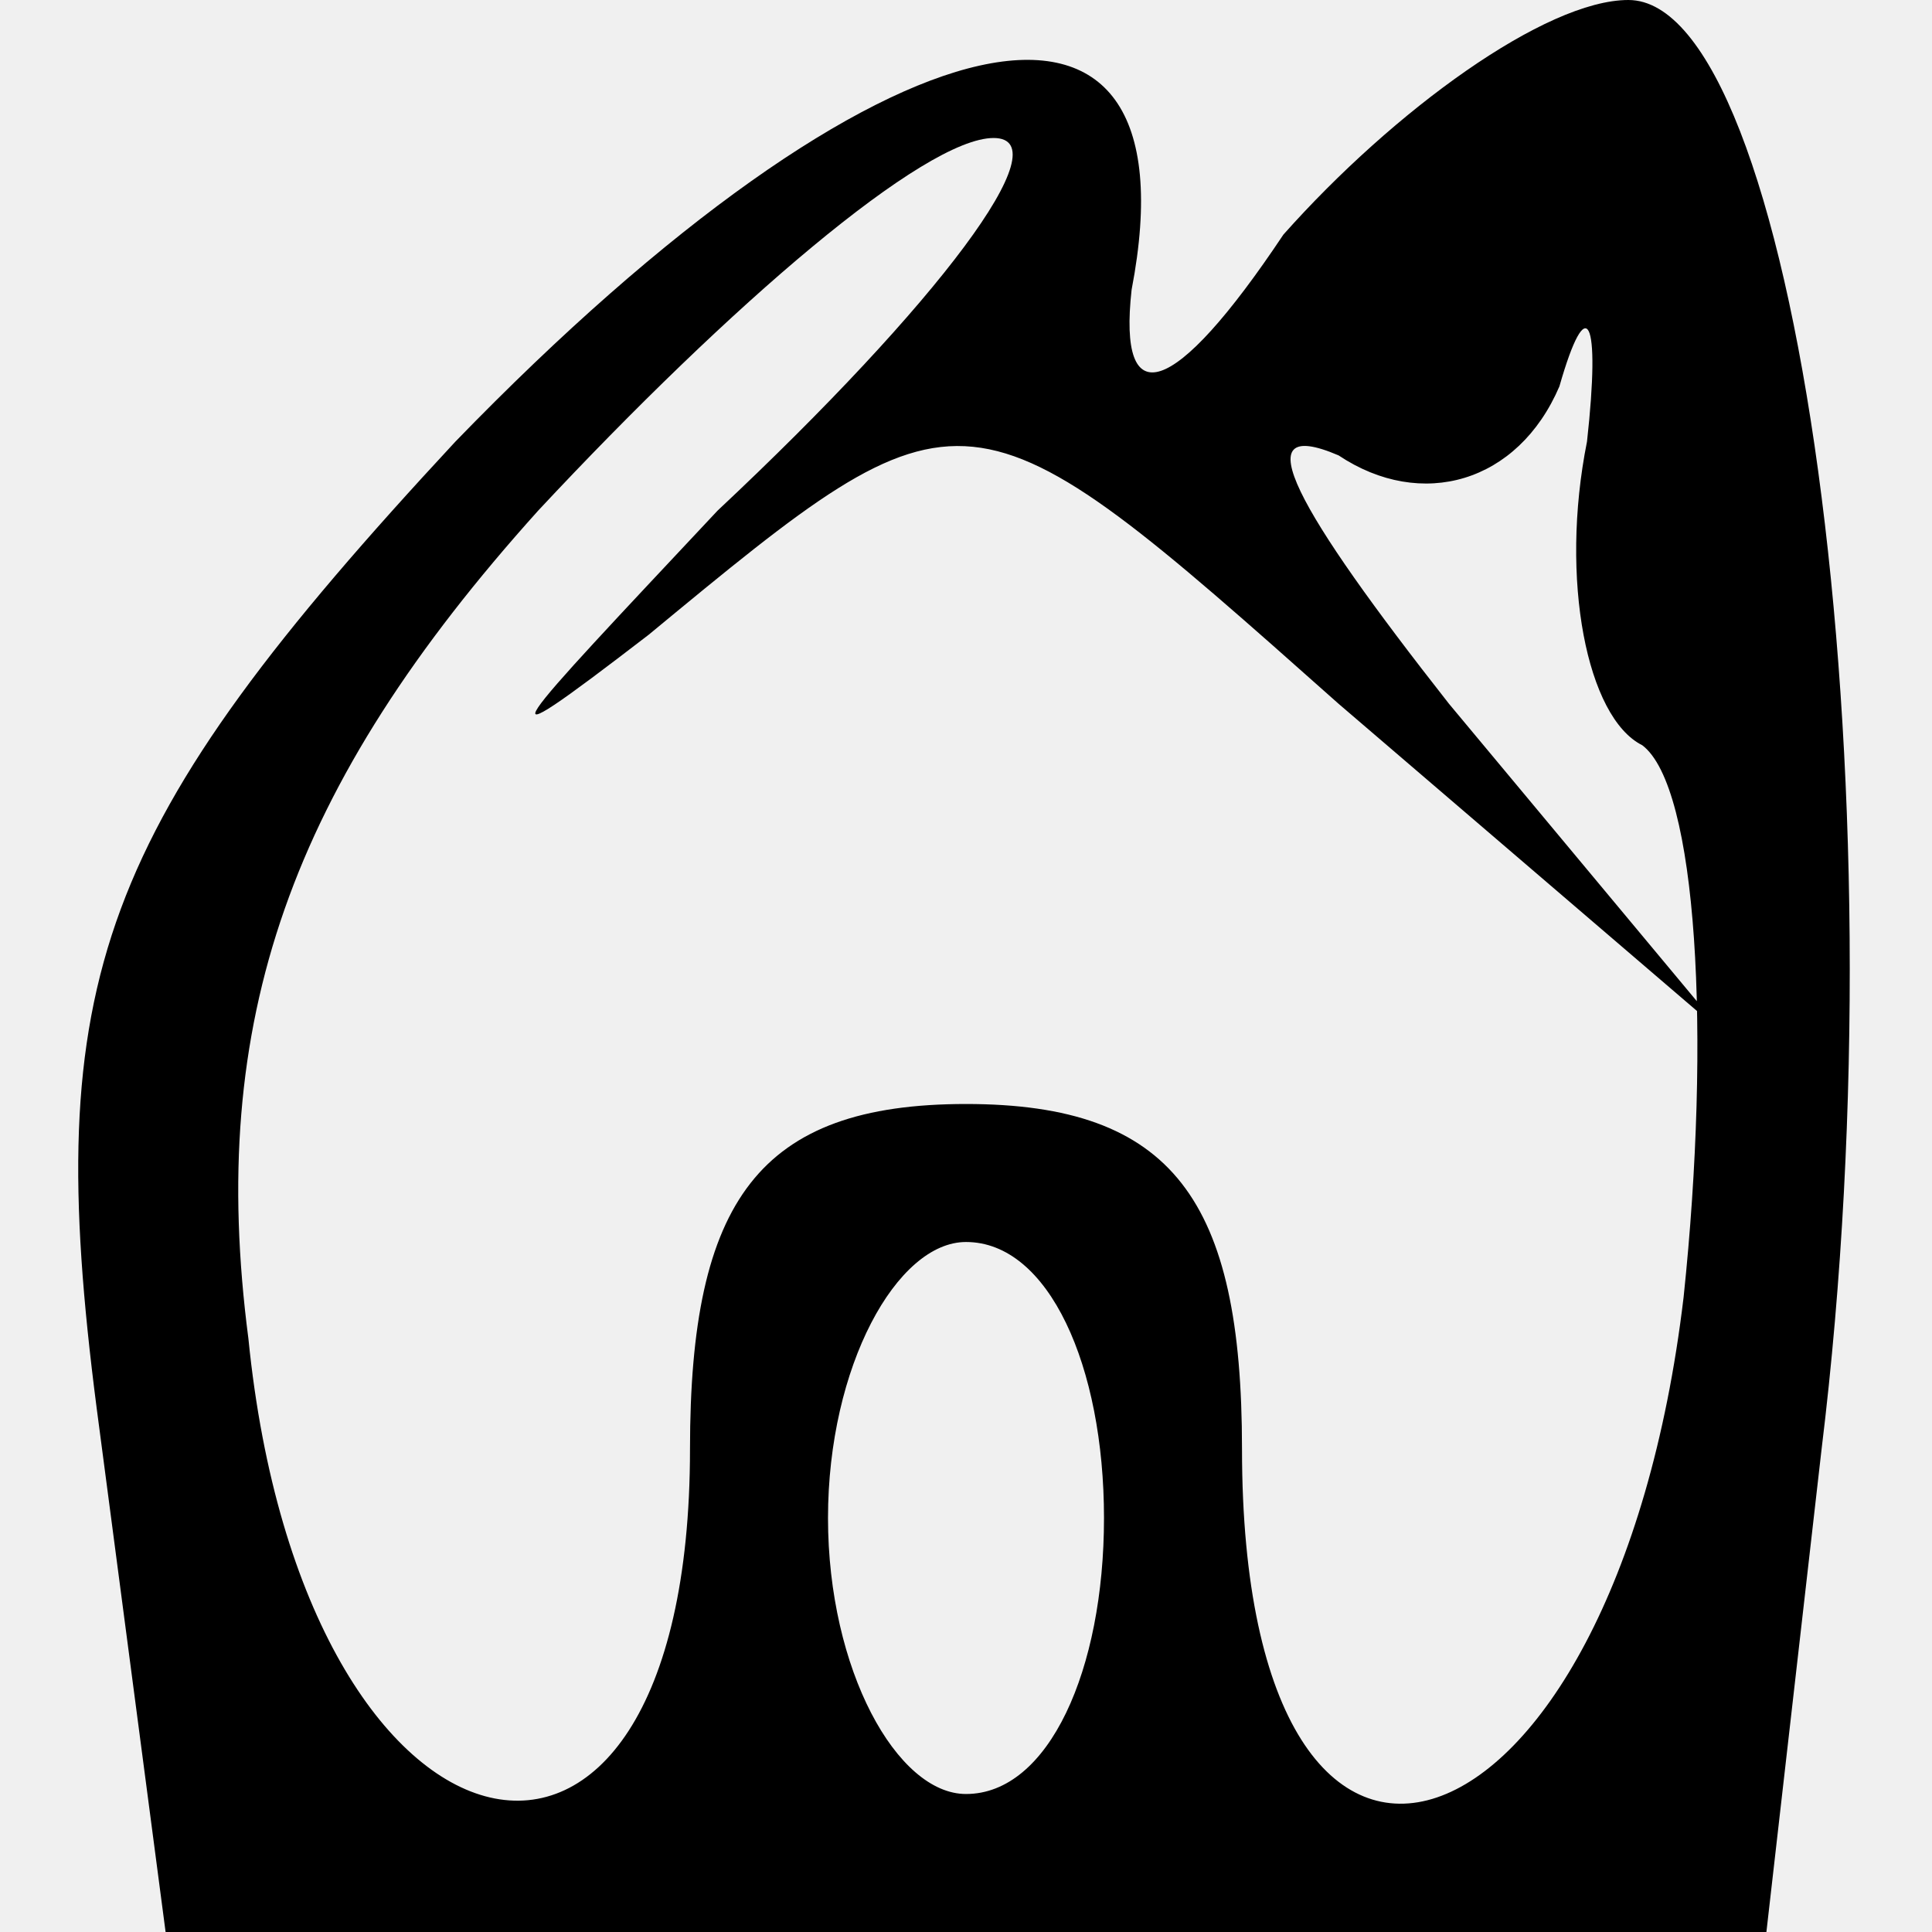
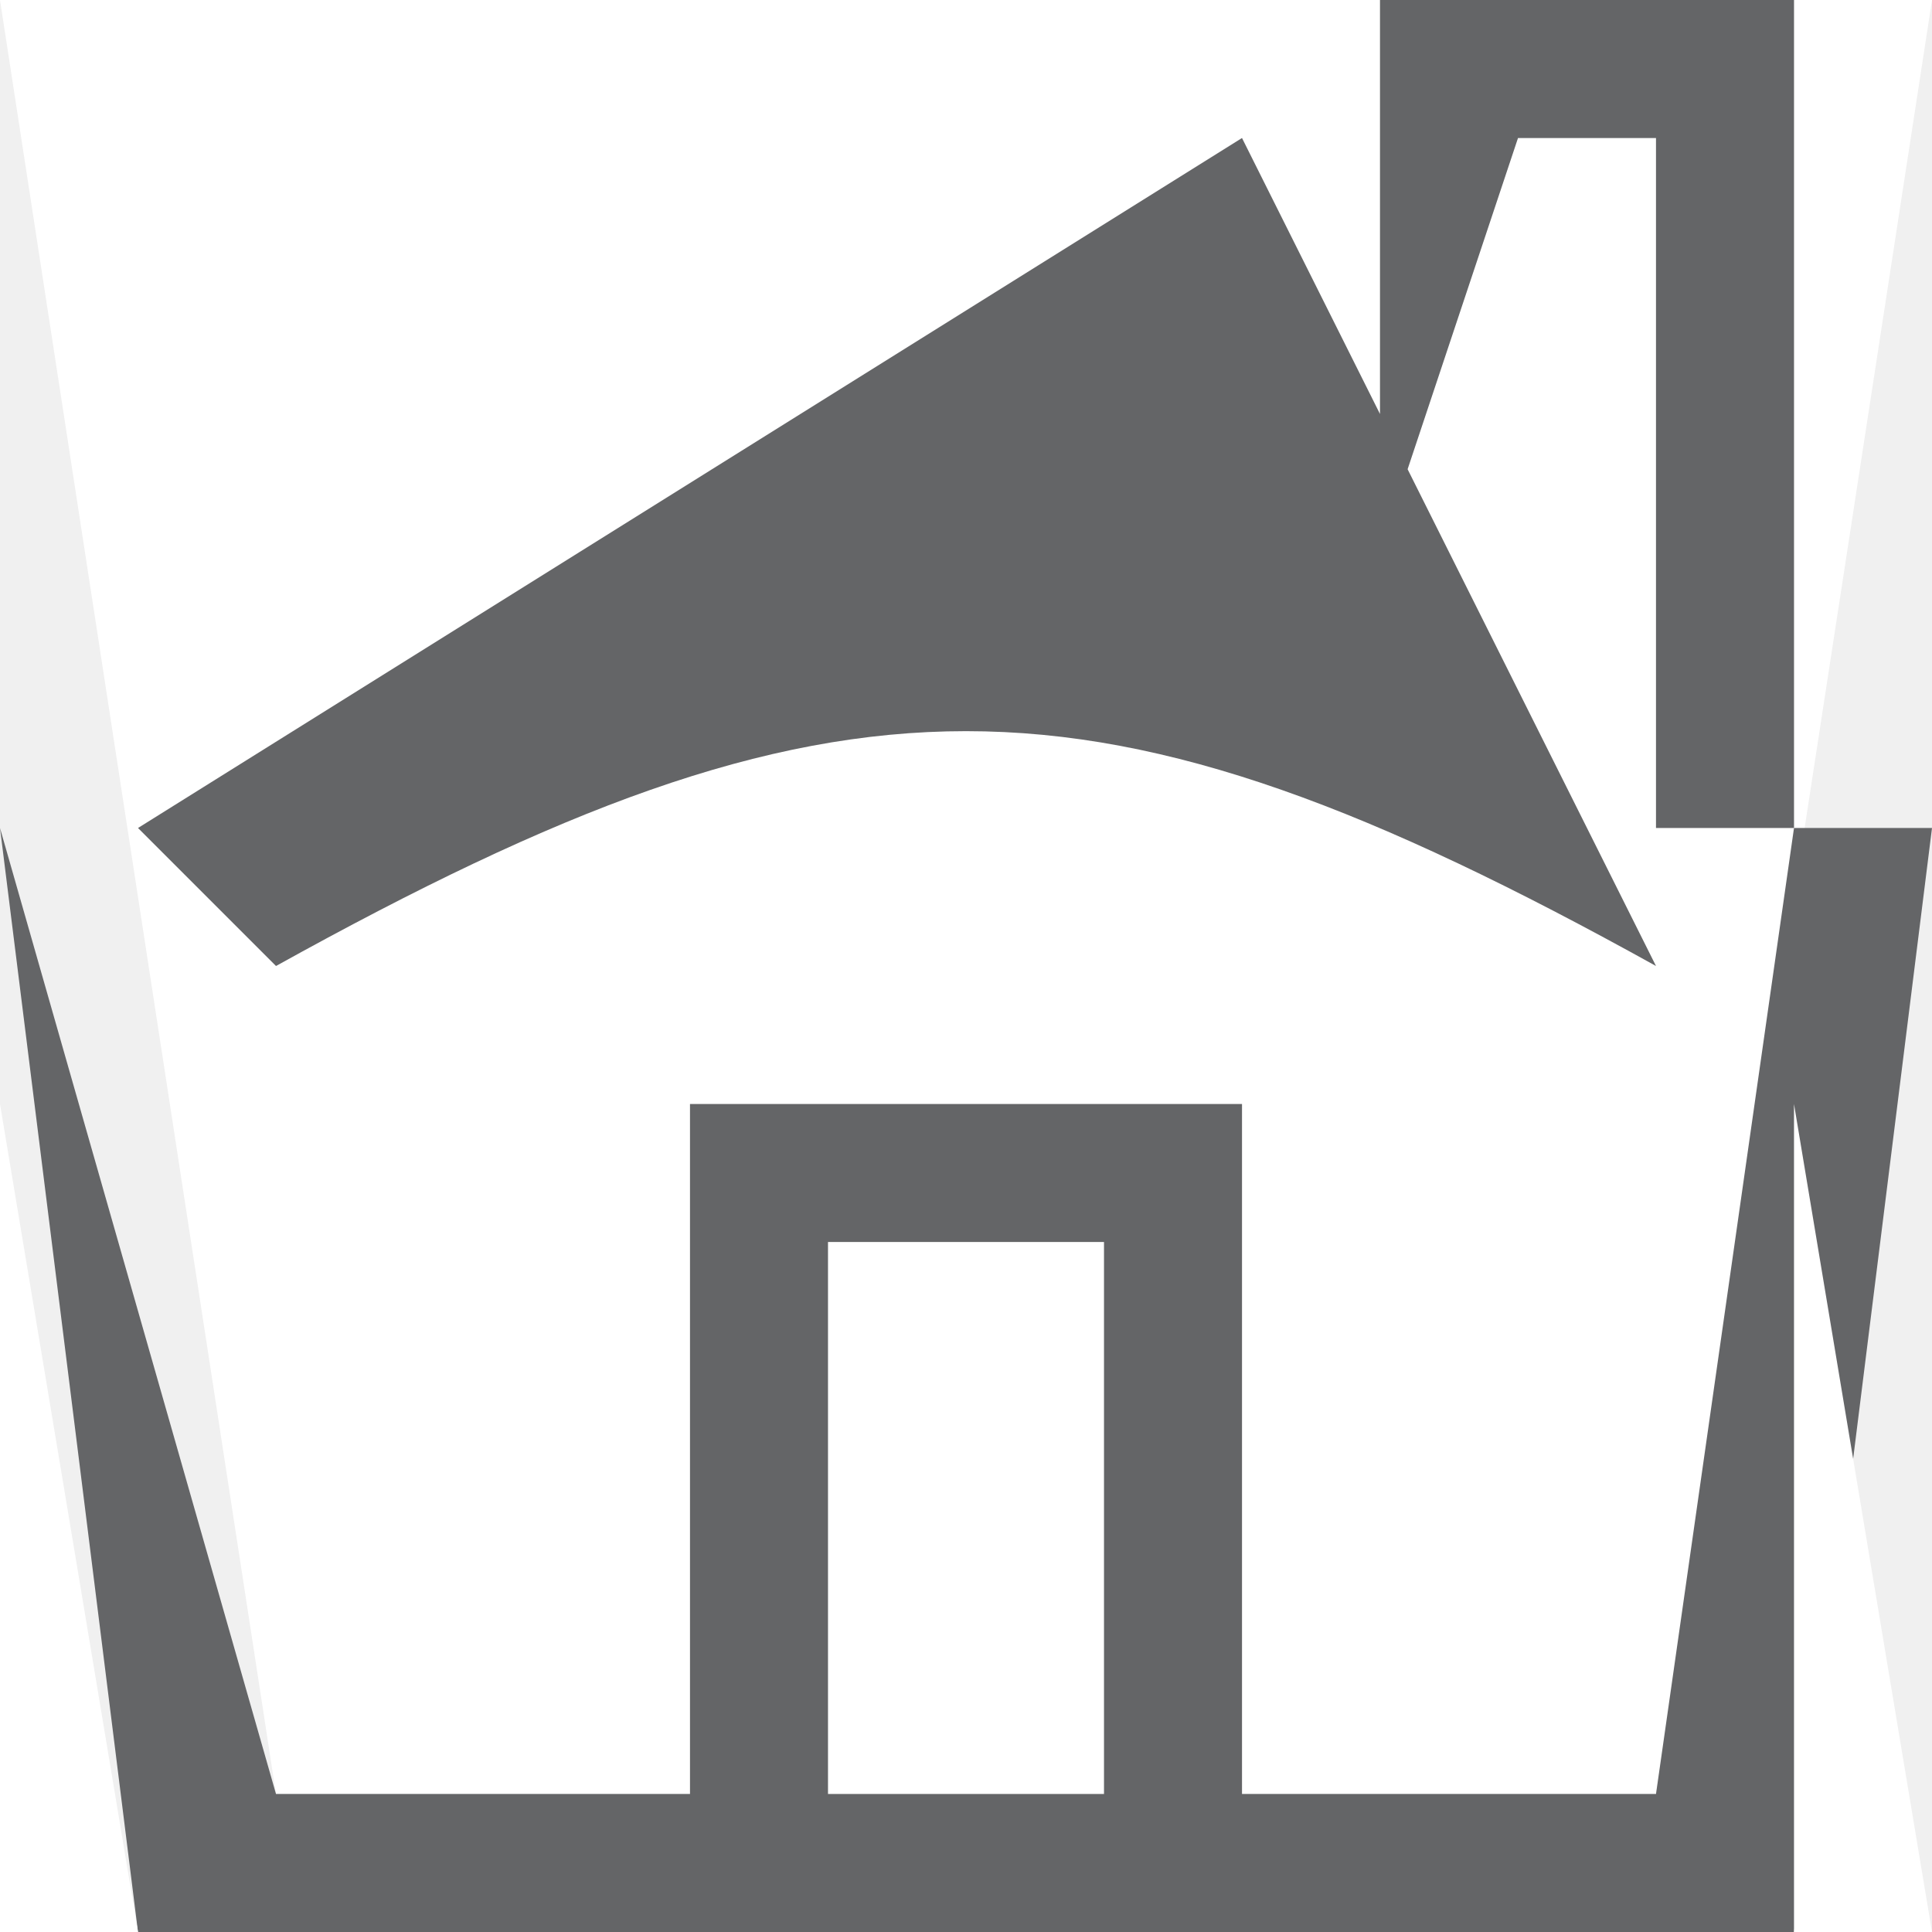
- <svg xmlns="http://www.w3.org/2000/svg" version="1.0" width="14pt" height="14pt" viewBox="0 0 14 14" preserveAspectRatio="xMidYMid meet">
-   <g transform="translate(0,14) scale(0.1,-0.1)" fill="#000000" stroke="none">
-     <path d="M33 108 c-26 -28 -30 -39 -26 -70 l5 -38 58 0 58 0 4 35 c6 49 -2 105 -14 105 -6 0 -17 -8 -25 -17 -8 -12 -12 -13 -11 -4 5 26 -18 21 -49 -11z m19 -5 c-15 -16 -18 -19 -5 -9 23 19 23 19 50 -5 l28 -24 -20 24 c-11 14 -15 21 -8 18 6 -4 13 -2 16 5 2 7 3 5 2 -4 -2 -10 0 -20 4 -22 4 -3 5 -21 3 -40 -5 -42 -32 -51 -32 -11 0 18 -5 25 -20 25 -15 0 -20 -7 -20 -25 0 -38 -28 -32 -32 8 -3 23 3 40 21 60 14 15 28 27 33 27 5 0 -4 -12 -20 -27z m28 -73 c0 -11 -4 -20 -10 -20 -5 0 -10 9 -10 20 0 11 5 20 10 20 6 0 10 -9 10 -20z" />
-   </g>
+ <svg xmlns="http://www.w3.org/2000/svg" width="14" height="14">
+   <path style="fill:#ffffff; stroke:none;" d="M0 0L2 13L5 13L5 8L9 8L9 13L12 13L14 0L13 0L13 6L12 6L12 1L11 1L10 4L10 0L0 0z" />
+   <path style="fill:#646567; stroke:none;" d="M6.667 0.333L7.333 0.667L6.667 0.333M10 0L10 4L11 1L12 1L12 6L13 6L13 0L10 0M1 6L2 7C6.091 4.731 7.909 4.731 12 7L9 1L1 6z" />
+   <path style="fill:#ffffff; stroke:none;" d="M5 2L2 6L5 2z" />
+   <path style="fill:#646567; stroke:none;" d="M0 6L1 14L13 14L14 6L13 6L12 13L9 13L9 8L5 8L5 13L2 13L0 6z" />
+   <path style="fill:#ffffff; stroke:none;" d="M0 8L0 14L1 14L0 8M13 8L13 14L14 14L13 8M6 9L6 13L8 13L8 9L6 9z" />
</svg>
